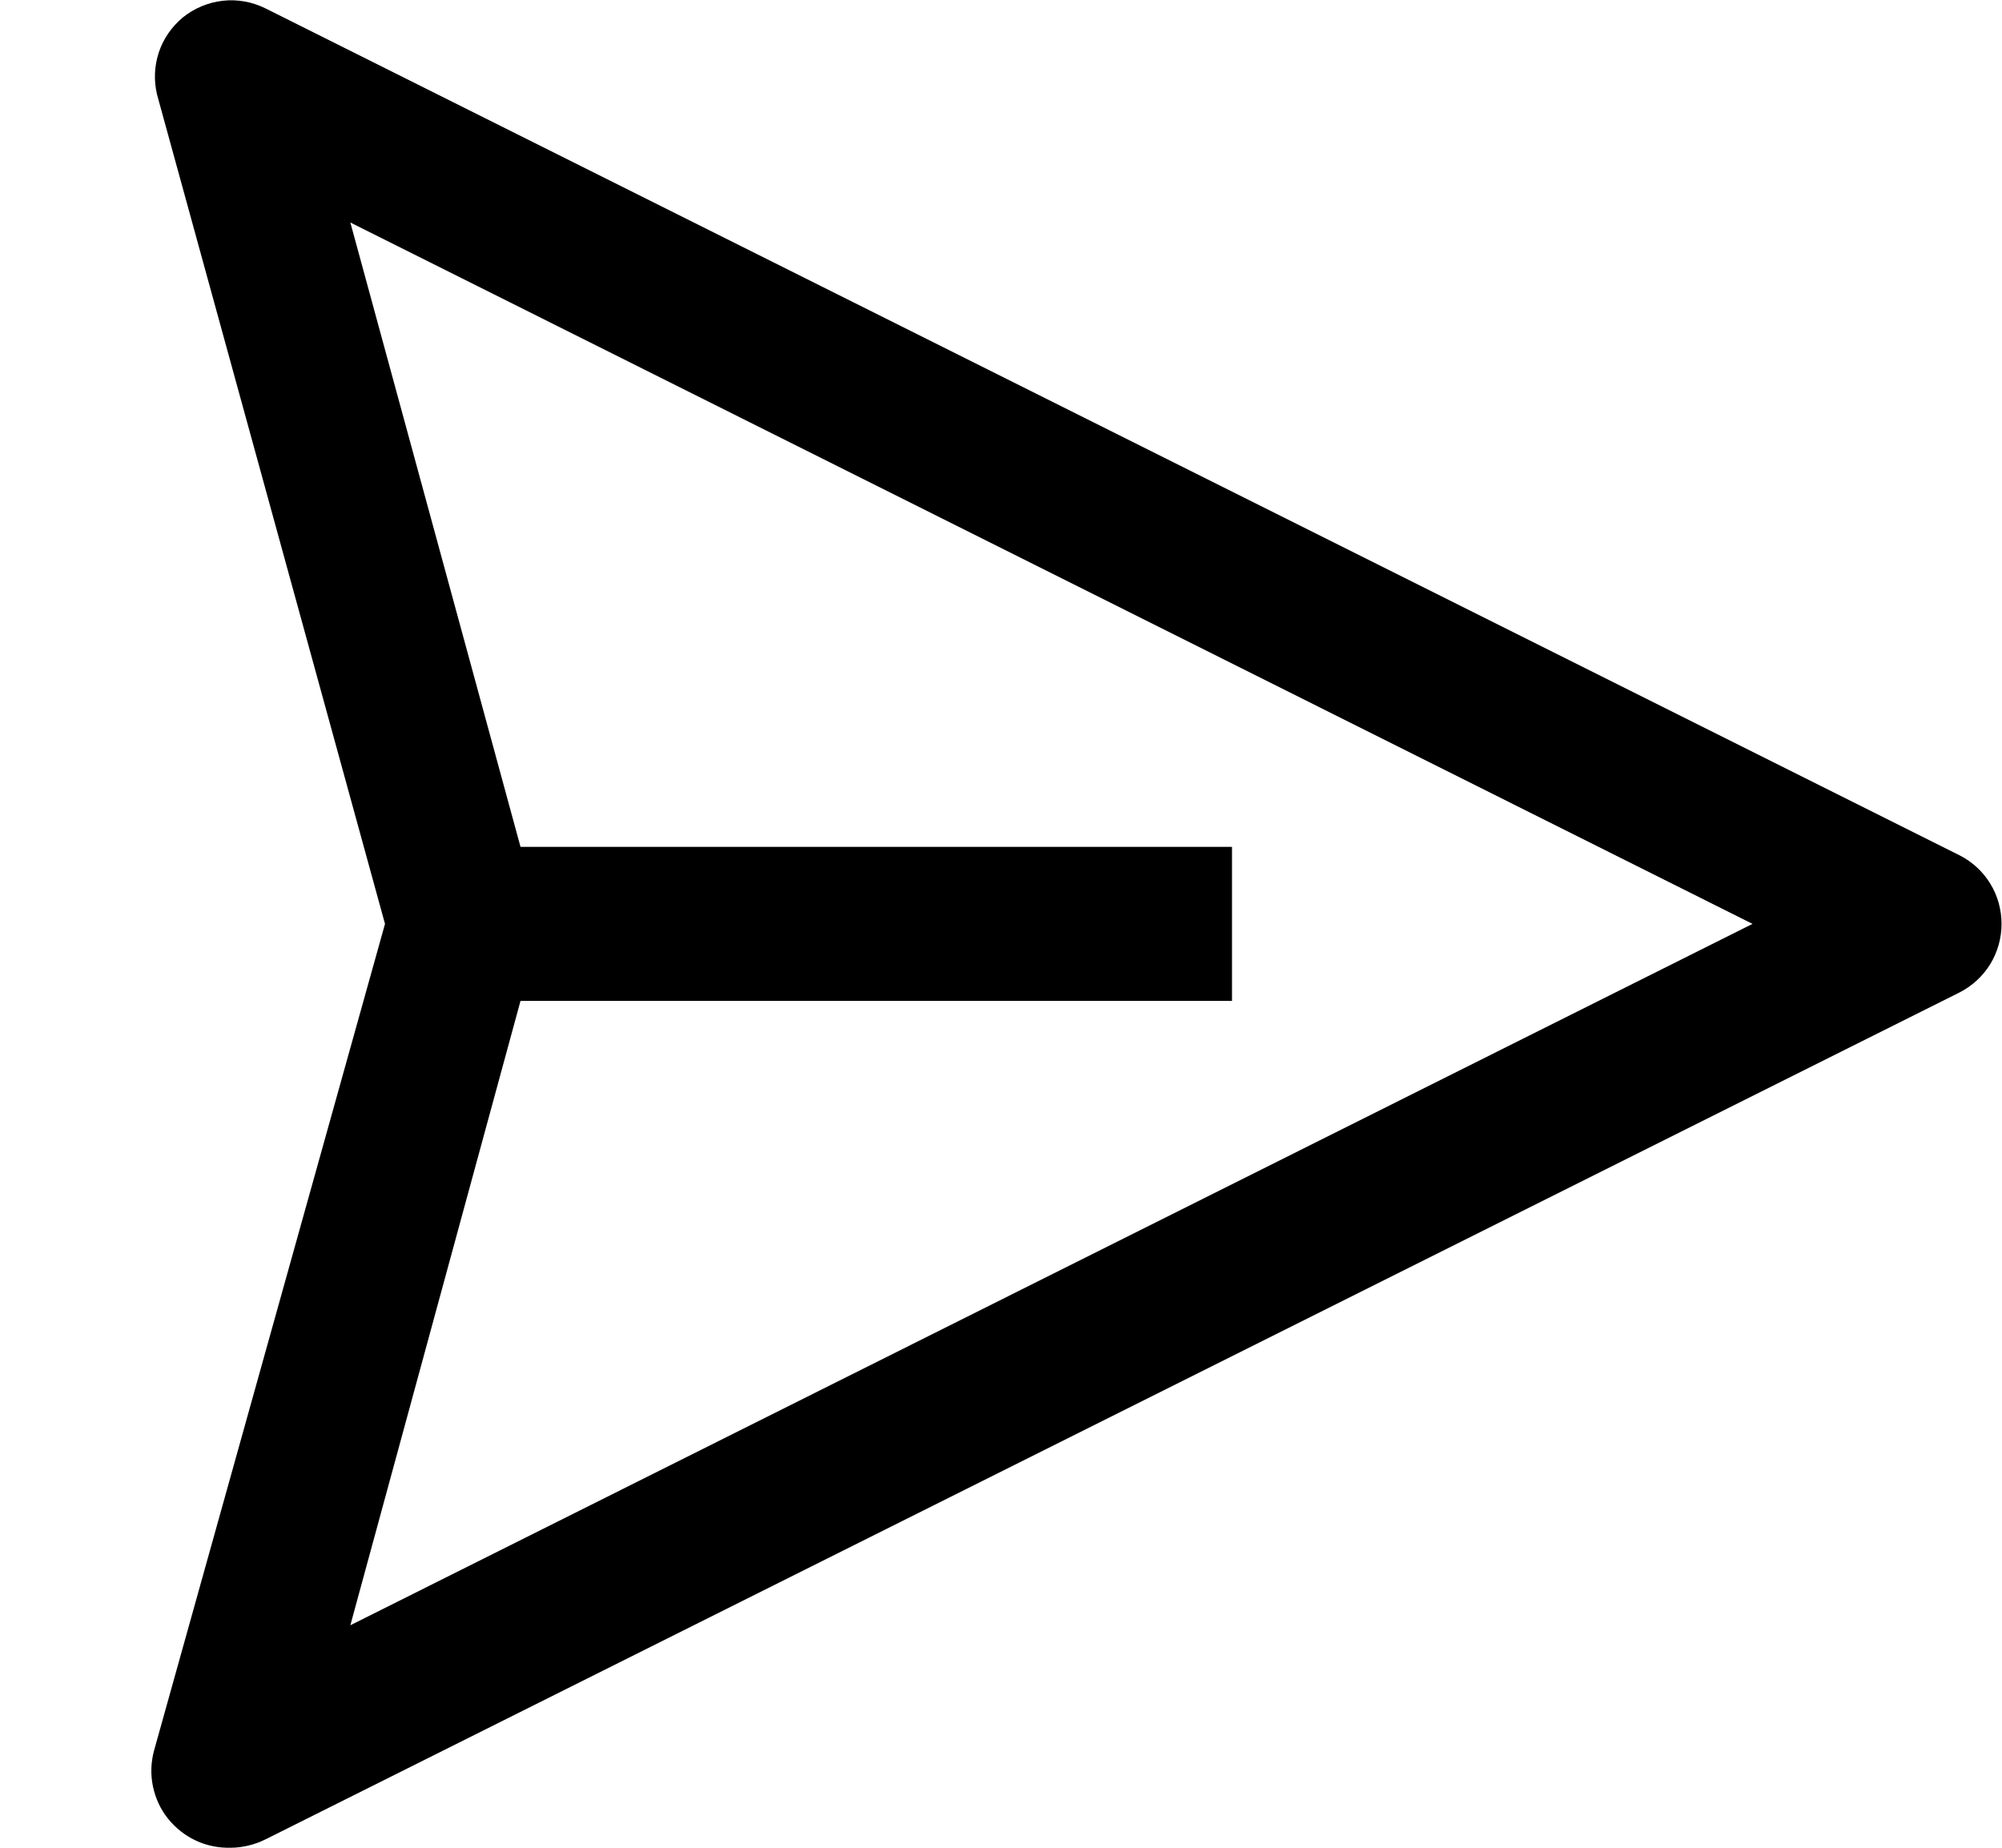
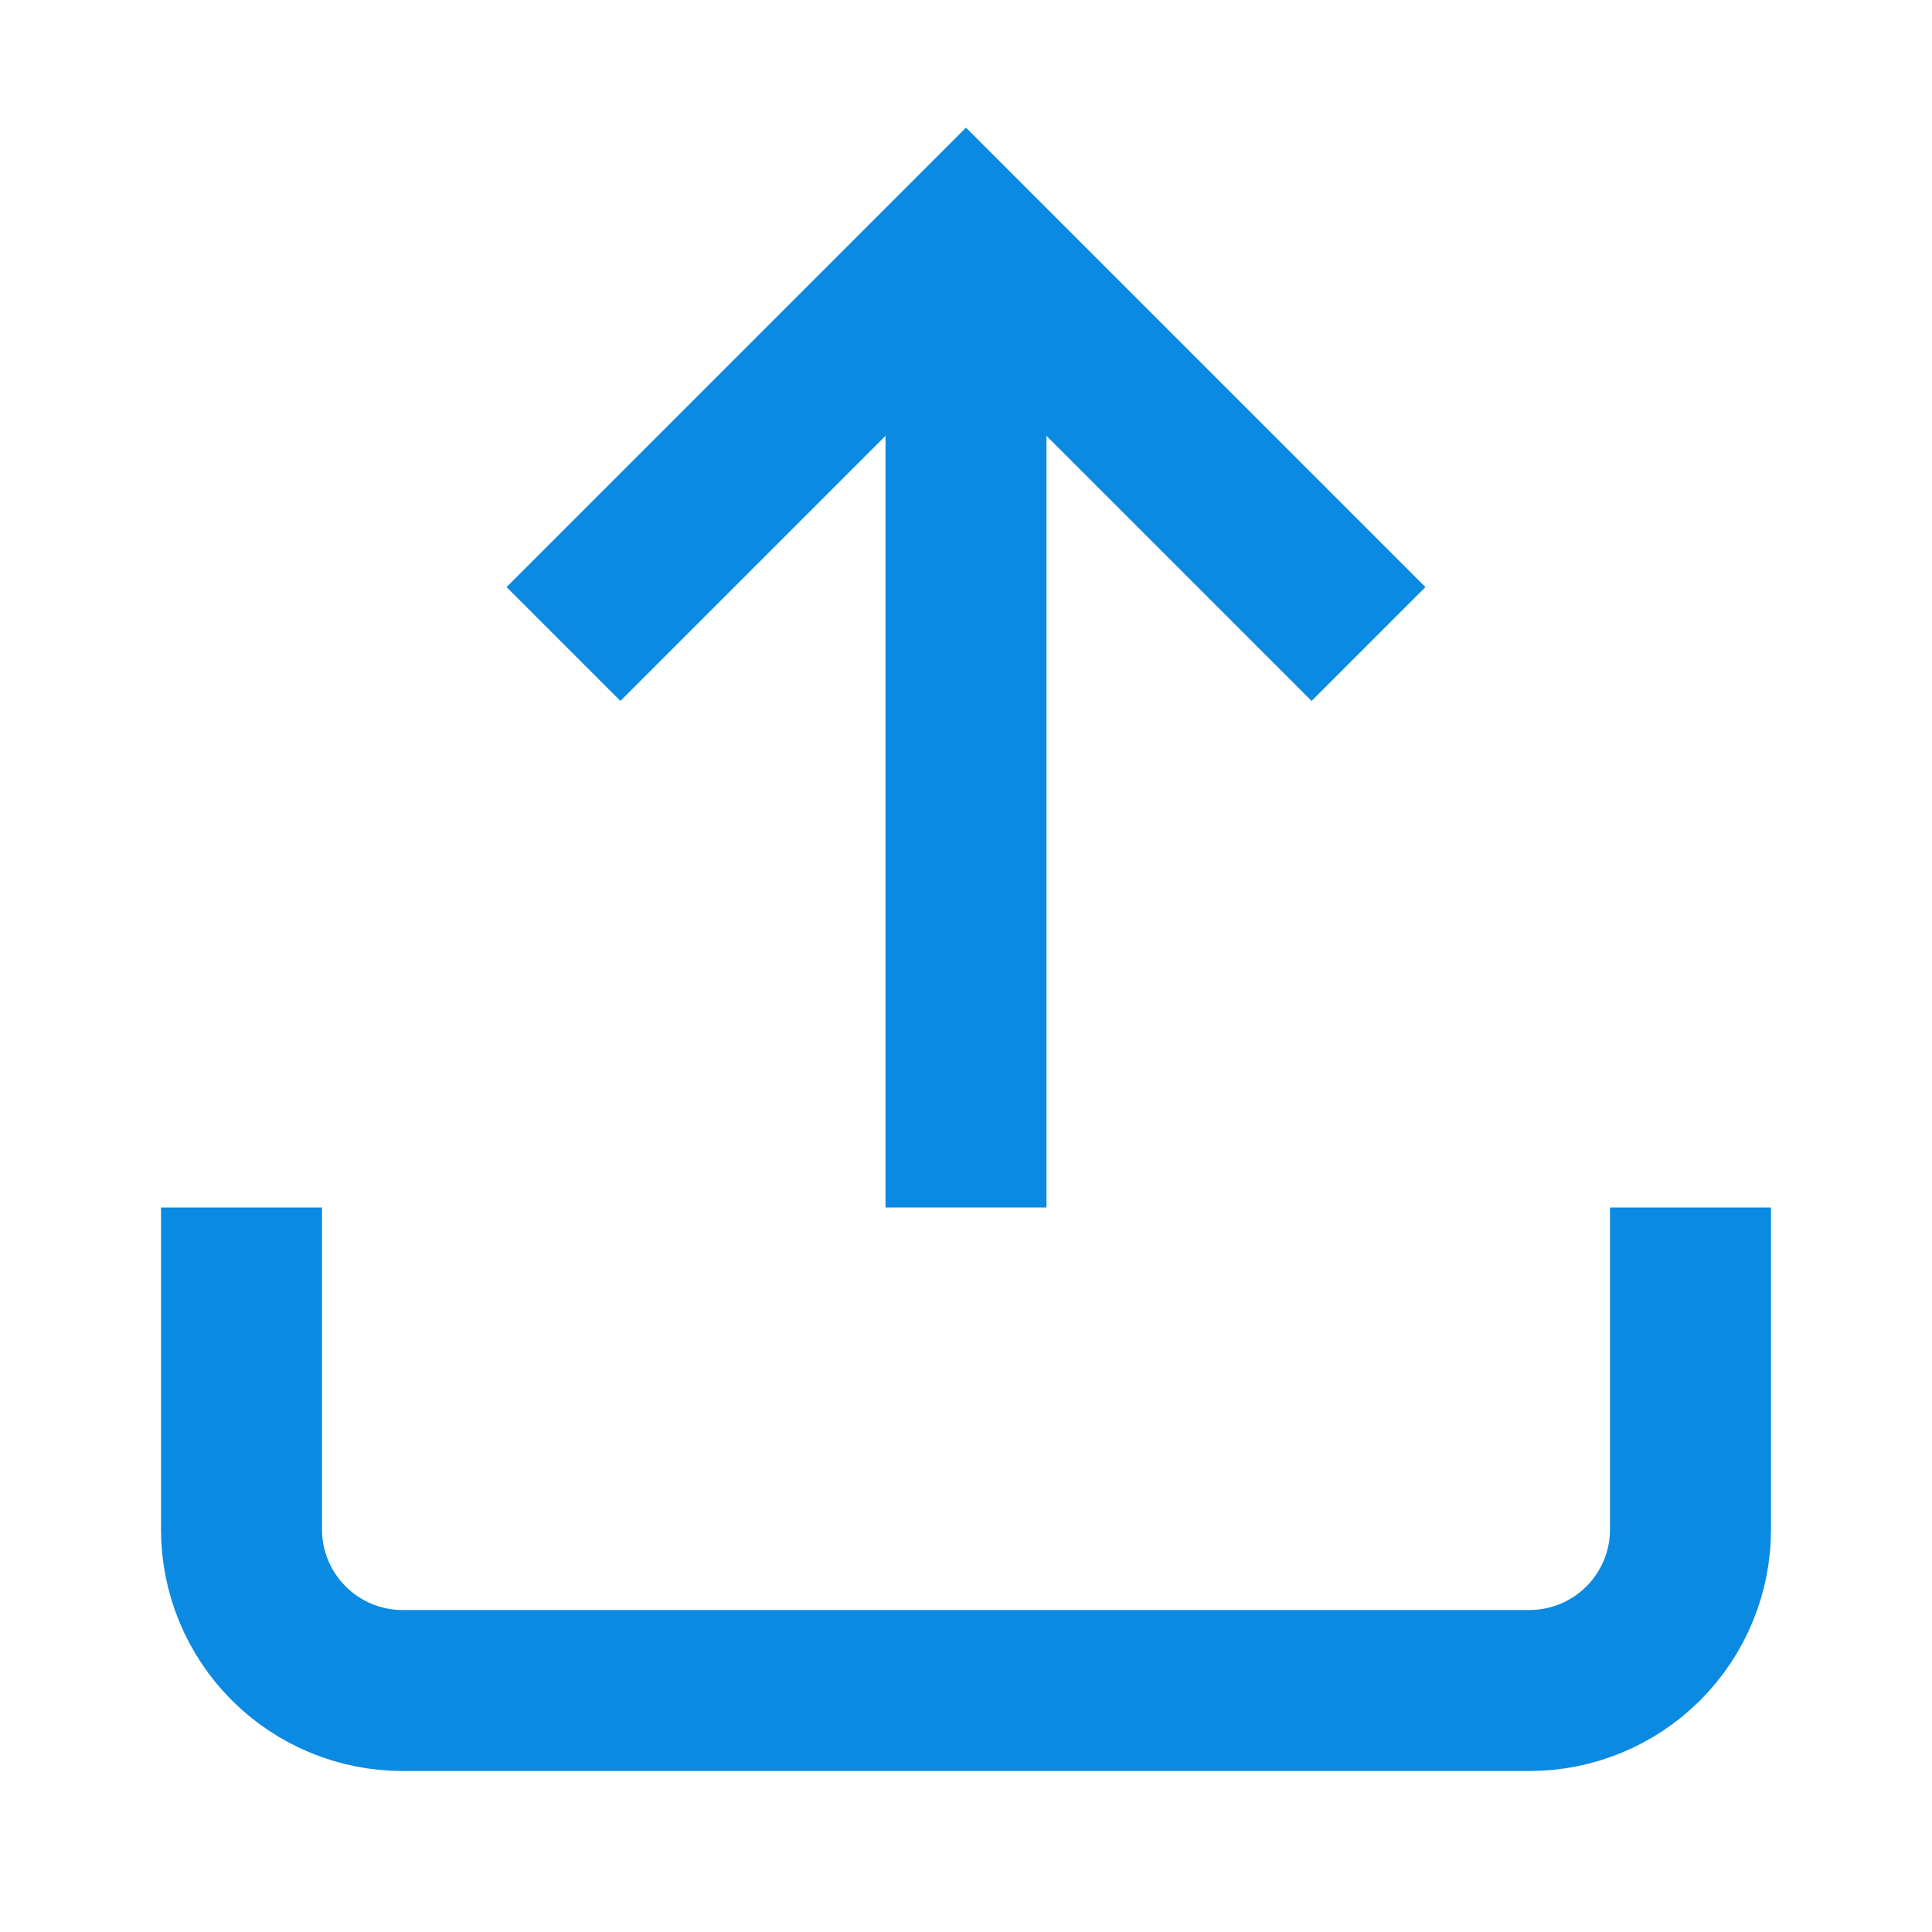
- <svg xmlns="http://www.w3.org/2000/svg" width="13" height="12" viewBox="0 0 13 12" fill="none">
-   <path d="M12.725 5.555L1.725 0.055C1.639 0.012 1.542 -0.006 1.446 0.005C1.35 0.016 1.26 0.054 1.185 0.115C1.114 0.175 1.06 0.253 1.031 0.341C1.002 0.43 0.998 0.524 1.02 0.615L2.5 6L1 11.37C0.98 11.445 0.977 11.524 0.993 11.601C1.009 11.678 1.042 11.75 1.091 11.811C1.14 11.872 1.202 11.921 1.273 11.954C1.344 11.987 1.422 12.002 1.5 12C1.578 11.999 1.655 11.98 1.725 11.945L12.725 6.445C12.807 6.403 12.876 6.339 12.924 6.261C12.972 6.182 12.997 6.092 12.997 6C12.997 5.908 12.972 5.817 12.924 5.739C12.876 5.66 12.807 5.597 12.725 5.555ZM2.275 10.555L3.38 6.5H8V5.5H3.38L2.275 1.445L11.38 6L2.275 10.555Z" fill="black" />
+ <svg xmlns="http://www.w3.org/2000/svg" width="24" height="24" viewBox="0 0 24 24" fill="none">
+   <path d="M21 15V19C21 19.53 20.789 20.039 20.414 20.414C20.039 20.789 19.53 21 19 21H5C4.47 21 3.961 20.789 3.586 20.414C3.211 20.039 3 19.53 3 19V15" stroke="#0B8AE1" stroke-width="2" />
+   <path d="M17 8L12 3L7 8" stroke="#0B8AE1" stroke-width="2" />
+   <path d="M12 3V15" stroke="#0B8AE1" stroke-width="2" />
</svg>
